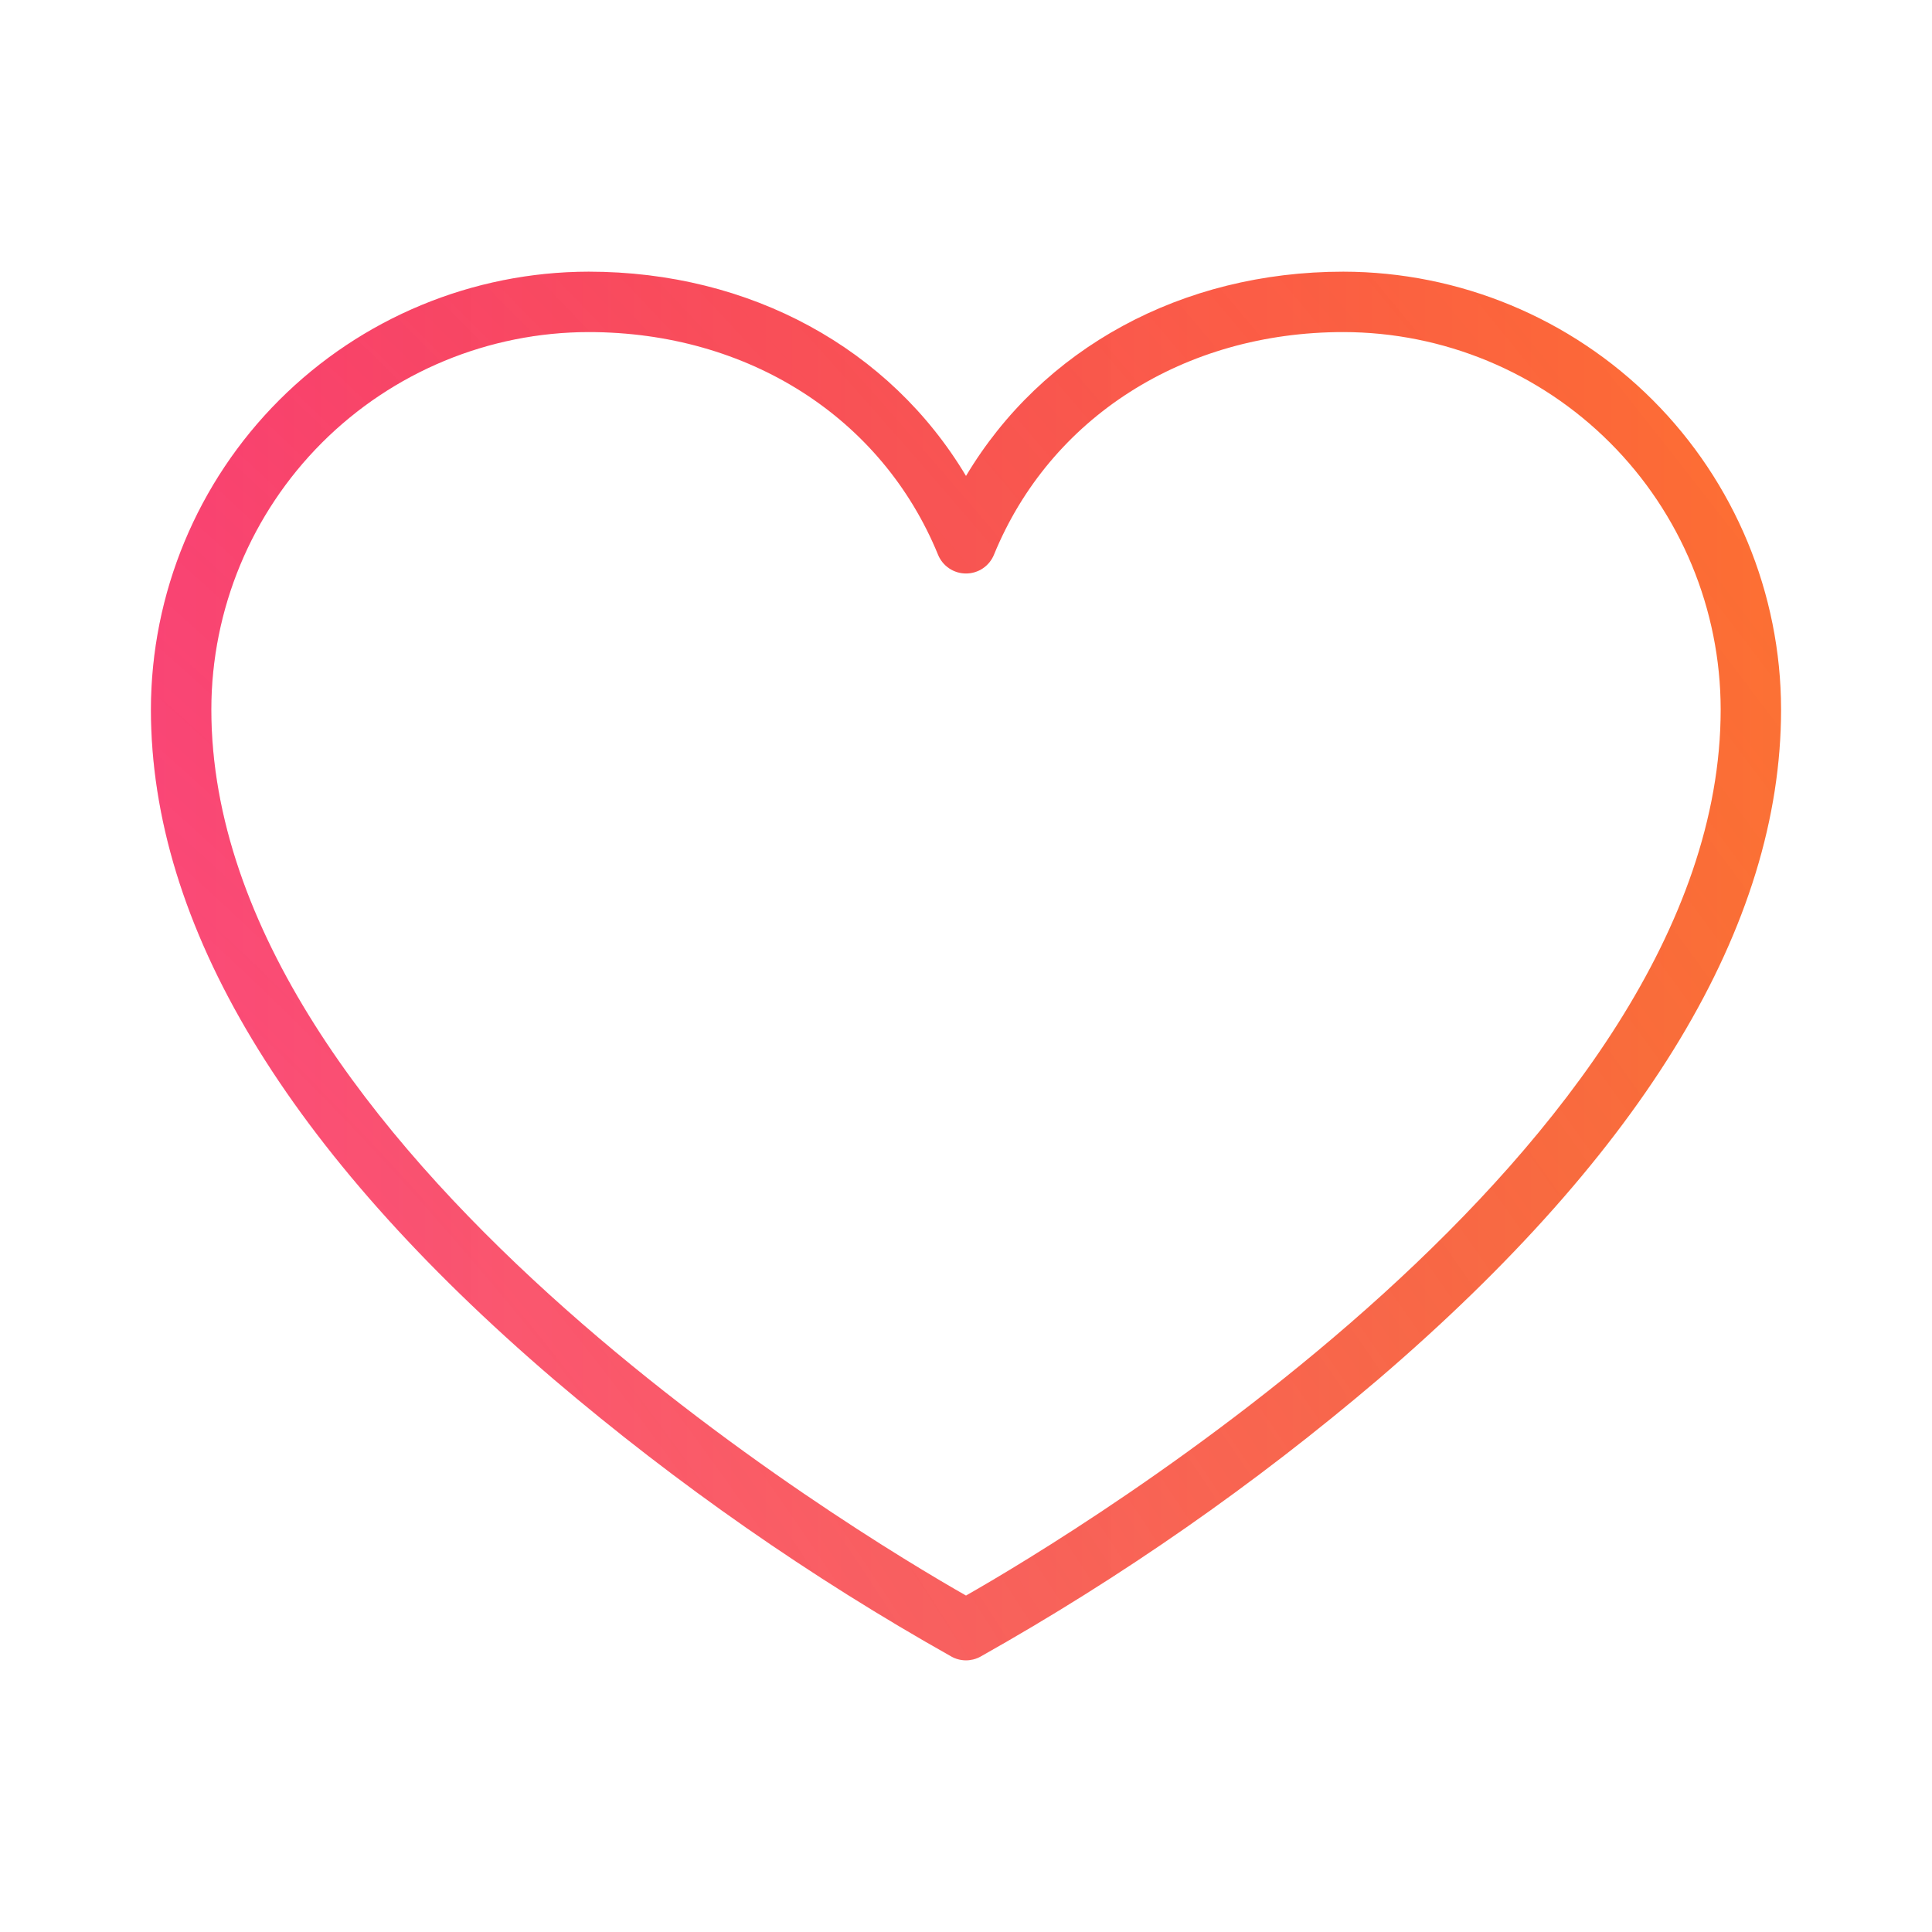
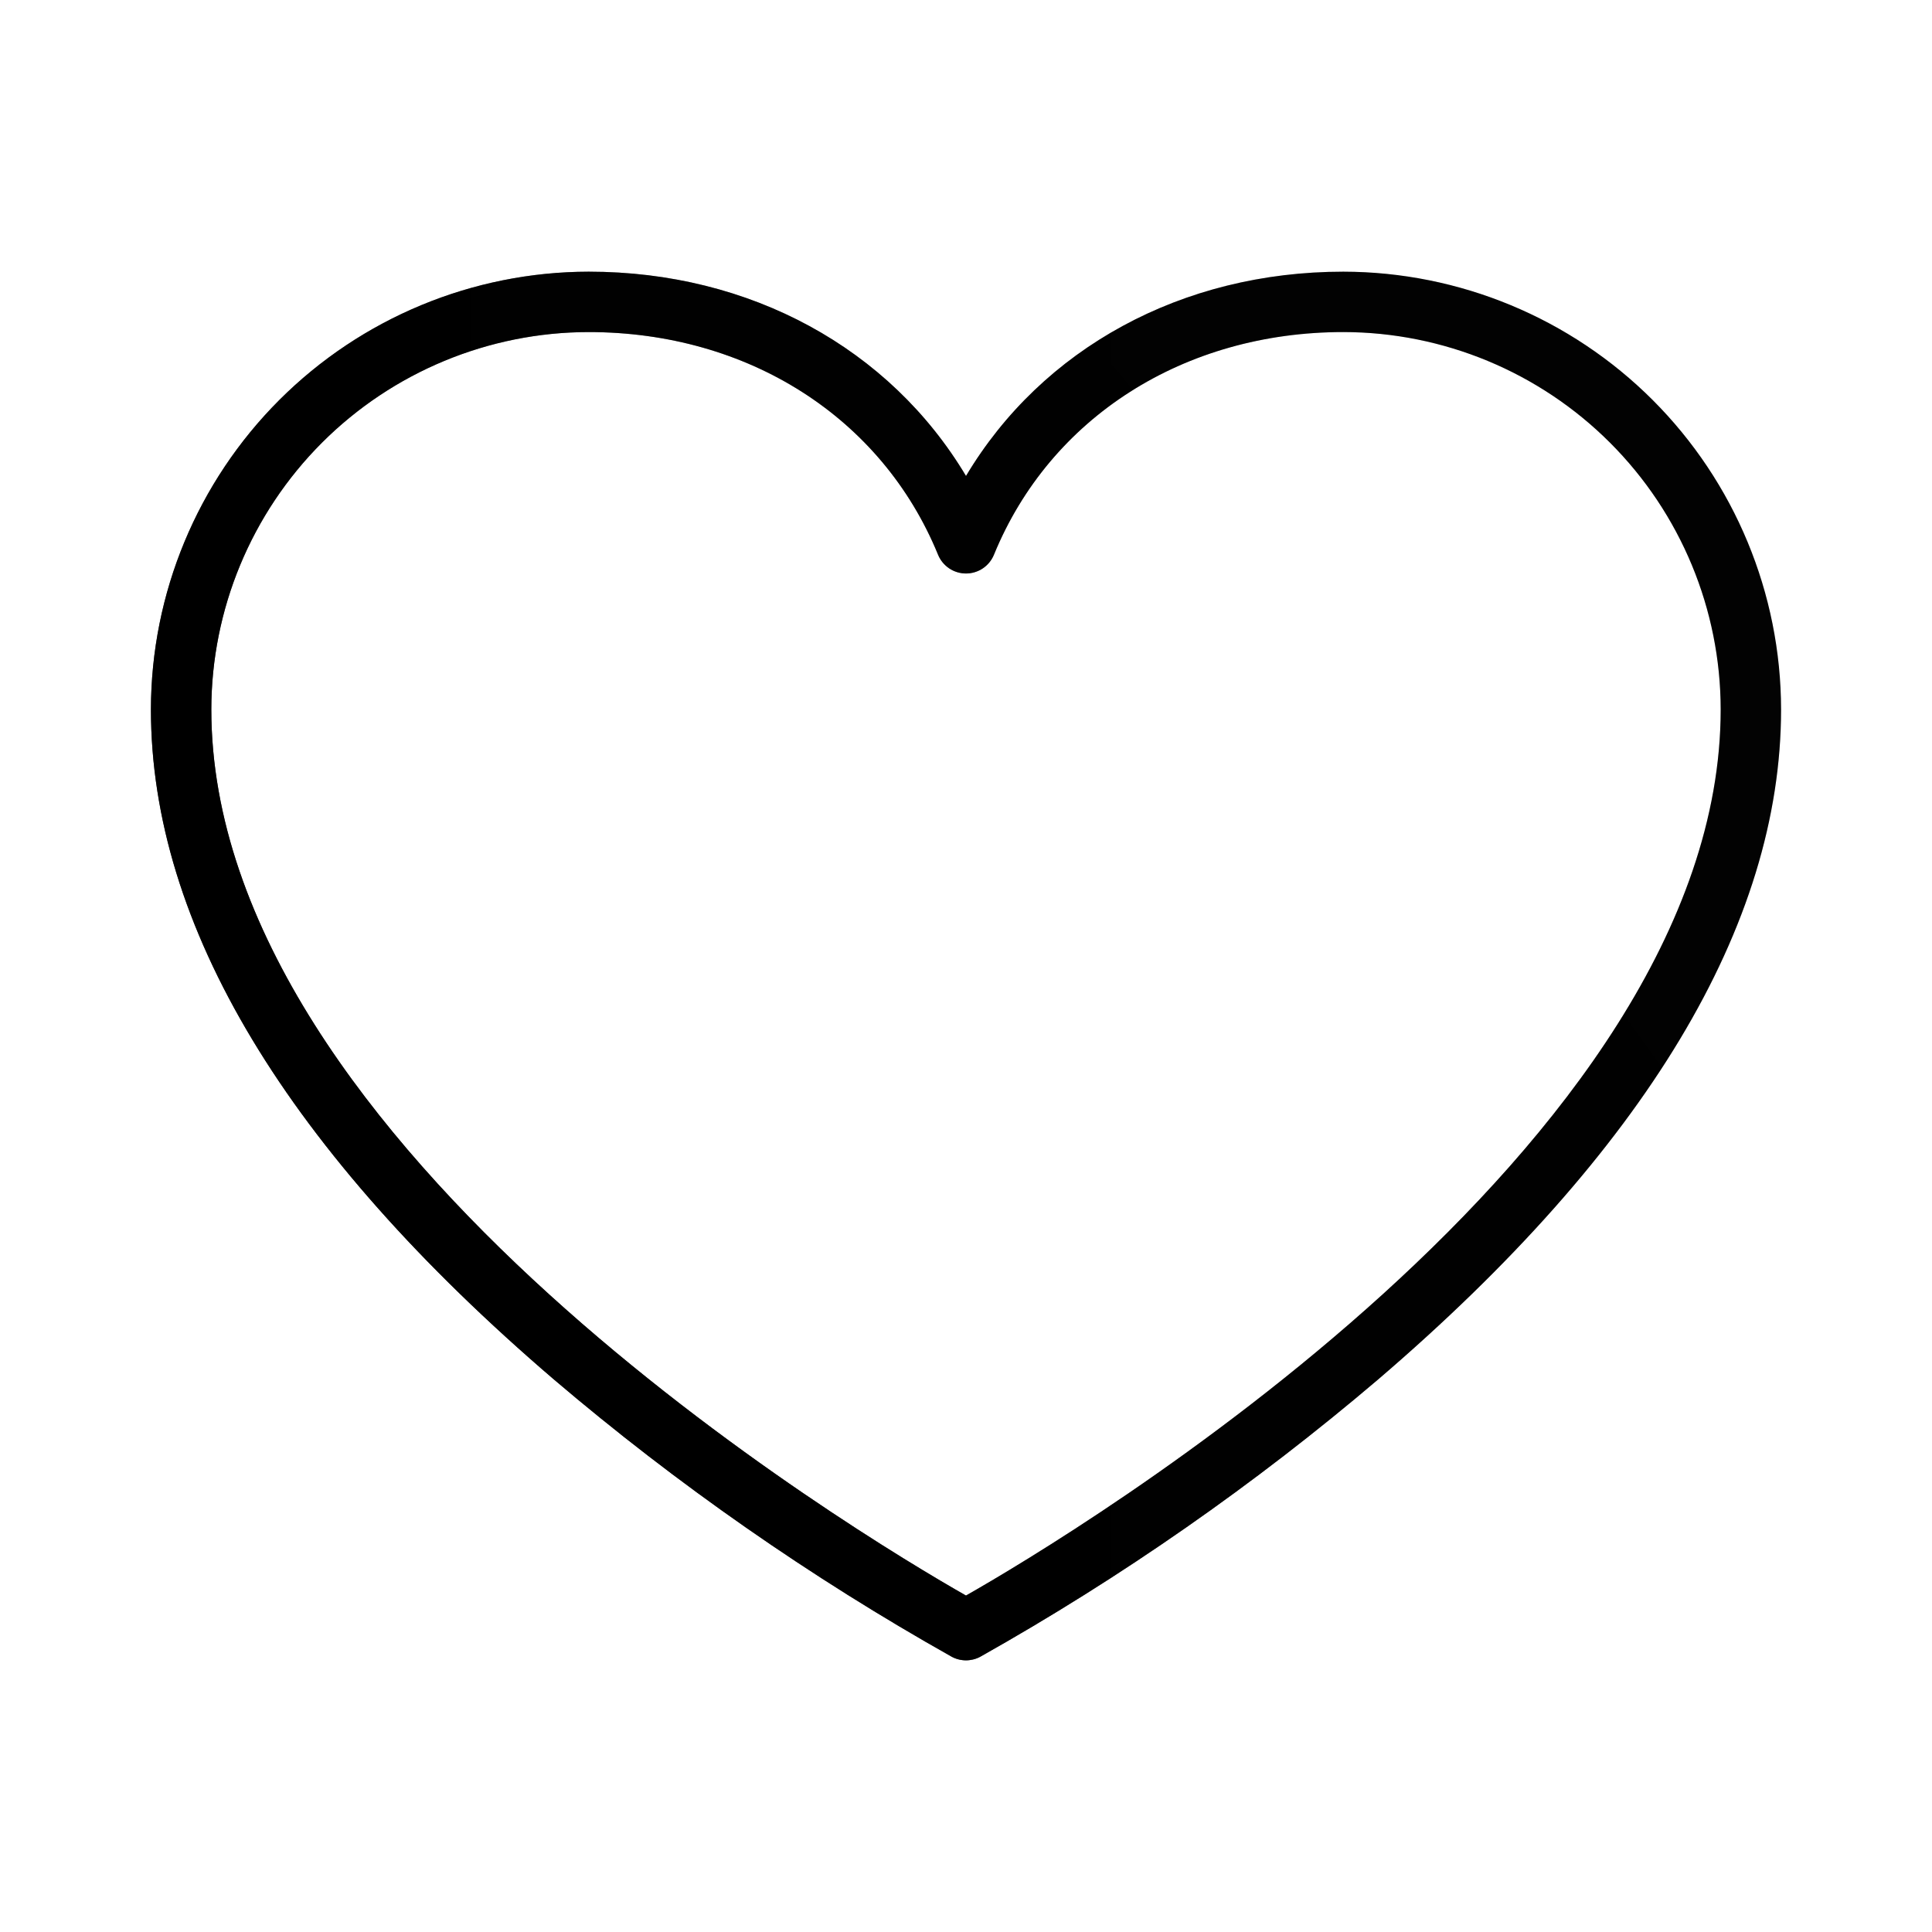
<svg xmlns="http://www.w3.org/2000/svg" width="50" height="50" viewBox="0 0 50 50" fill="none">
  <path d="M34.766 7.031C30.578 7.031 26.969 9.021 25 12.318C23.031 9.021 19.422 7.031 15.234 7.031C12.231 7.035 9.352 8.23 7.228 10.353C5.105 12.477 3.91 15.356 3.906 18.359C3.906 23.943 7.422 29.779 14.336 35.701C17.528 38.418 20.975 40.82 24.629 42.875C24.743 42.937 24.87 42.969 25 42.969C25.13 42.969 25.257 42.937 25.371 42.875C29.025 40.82 32.472 38.418 35.664 35.701C42.578 29.779 46.094 23.943 46.094 18.359C46.09 15.356 44.895 12.477 42.772 10.353C40.648 8.23 37.769 7.035 34.766 7.031ZM25 41.293C22.266 39.738 5.469 29.701 5.469 18.359C5.472 15.77 6.502 13.288 8.332 11.457C10.163 9.627 12.645 8.597 15.234 8.594C19.357 8.594 22.822 10.803 24.277 14.357C24.336 14.501 24.436 14.623 24.565 14.71C24.694 14.796 24.845 14.842 25 14.842C25.155 14.842 25.306 14.796 25.435 14.71C25.564 14.623 25.664 14.501 25.723 14.357C27.178 10.803 30.643 8.594 34.766 8.594C37.355 8.597 39.837 9.627 41.667 11.457C43.498 13.288 44.528 15.77 44.531 18.359C44.531 29.688 27.734 39.738 25 41.293Z" fill="url(#paint0_linear_173_551)" />
-   <path d="M34.766 7.031C30.578 7.031 26.969 9.021 25 12.318C23.031 9.021 19.422 7.031 15.234 7.031C12.231 7.035 9.352 8.23 7.228 10.353C5.105 12.477 3.91 15.356 3.906 18.359C3.906 23.943 7.422 29.779 14.336 35.701C17.528 38.418 20.975 40.82 24.629 42.875C24.743 42.937 24.87 42.969 25 42.969C25.13 42.969 25.257 42.937 25.371 42.875C29.025 40.82 32.472 38.418 35.664 35.701C42.578 29.779 46.094 23.943 46.094 18.359C46.09 15.356 44.895 12.477 42.772 10.353C40.648 8.23 37.769 7.035 34.766 7.031ZM25 41.293C22.266 39.738 5.469 29.701 5.469 18.359C5.472 15.77 6.502 13.288 8.332 11.457C10.163 9.627 12.645 8.597 15.234 8.594C19.357 8.594 22.822 10.803 24.277 14.357C24.336 14.501 24.436 14.623 24.565 14.71C24.694 14.796 24.845 14.842 25 14.842C25.155 14.842 25.306 14.796 25.435 14.71C25.564 14.623 25.664 14.501 25.723 14.357C27.178 10.803 30.643 8.594 34.766 8.594C37.355 8.597 39.837 9.627 41.667 11.457C43.498 13.288 44.528 15.77 44.531 18.359C44.531 29.688 27.734 39.738 25 41.293Z" fill="url(#paint1_radial_173_551)" fill-opacity="0.2" />
+   <path d="M34.766 7.031C30.578 7.031 26.969 9.021 25 12.318C23.031 9.021 19.422 7.031 15.234 7.031C12.231 7.035 9.352 8.23 7.228 10.353C5.105 12.477 3.91 15.356 3.906 18.359C3.906 23.943 7.422 29.779 14.336 35.701C17.528 38.418 20.975 40.82 24.629 42.875C24.743 42.937 24.87 42.969 25 42.969C25.13 42.969 25.257 42.937 25.371 42.875C29.025 40.82 32.472 38.418 35.664 35.701C42.578 29.779 46.094 23.943 46.094 18.359C46.09 15.356 44.895 12.477 42.772 10.353C40.648 8.23 37.769 7.035 34.766 7.031ZM25 41.293C22.266 39.738 5.469 29.701 5.469 18.359C5.472 15.77 6.502 13.288 8.332 11.457C10.163 9.627 12.645 8.597 15.234 8.594C19.357 8.594 22.822 10.803 24.277 14.357C24.336 14.501 24.436 14.623 24.565 14.71C24.694 14.796 24.845 14.842 25 14.842C25.155 14.842 25.306 14.796 25.435 14.71C25.564 14.623 25.664 14.501 25.723 14.357C27.178 10.803 30.643 8.594 34.766 8.594C37.355 8.597 39.837 9.627 41.667 11.457C43.498 13.288 44.528 15.77 44.531 18.359C44.531 29.688 27.734 39.738 25 41.293Z" fill="url(#paint1_radial_173_551)" fillOpacity="0.2" />
  <defs>
    <linearGradient id="paint0_linear_173_551" x1="3.906" y1="24.95" x2="46.094" y2="24.95" gradientUnits="userSpaceOnUse">
-       <stop stop-color="#FF2F66" />
-       <stop offset="1" stop-color="#FE6E30" stop-opacity="0.99" />
+       <stop stopColor="#FF2F66" />
+       <stop offset="1" stopColor="#FE6E30" stop-opacity="0.99" />
    </linearGradient>
    <radialGradient id="paint1_radial_173_551" cx="0" cy="0" r="1" gradientUnits="userSpaceOnUse" gradientTransform="translate(3.90625 42.9688) rotate(-38.3679) scale(53.8078 139.554)">
-       <stop stop-color="white" />
-       <stop offset="1" stop-color="#7D7575" stop-opacity="0" />
+       <stop stopColor="white" />
+       <stop offset="1" stopColor="#7D7575" stop-opacity="0" />
    </radialGradient>
  </defs>
</svg>
